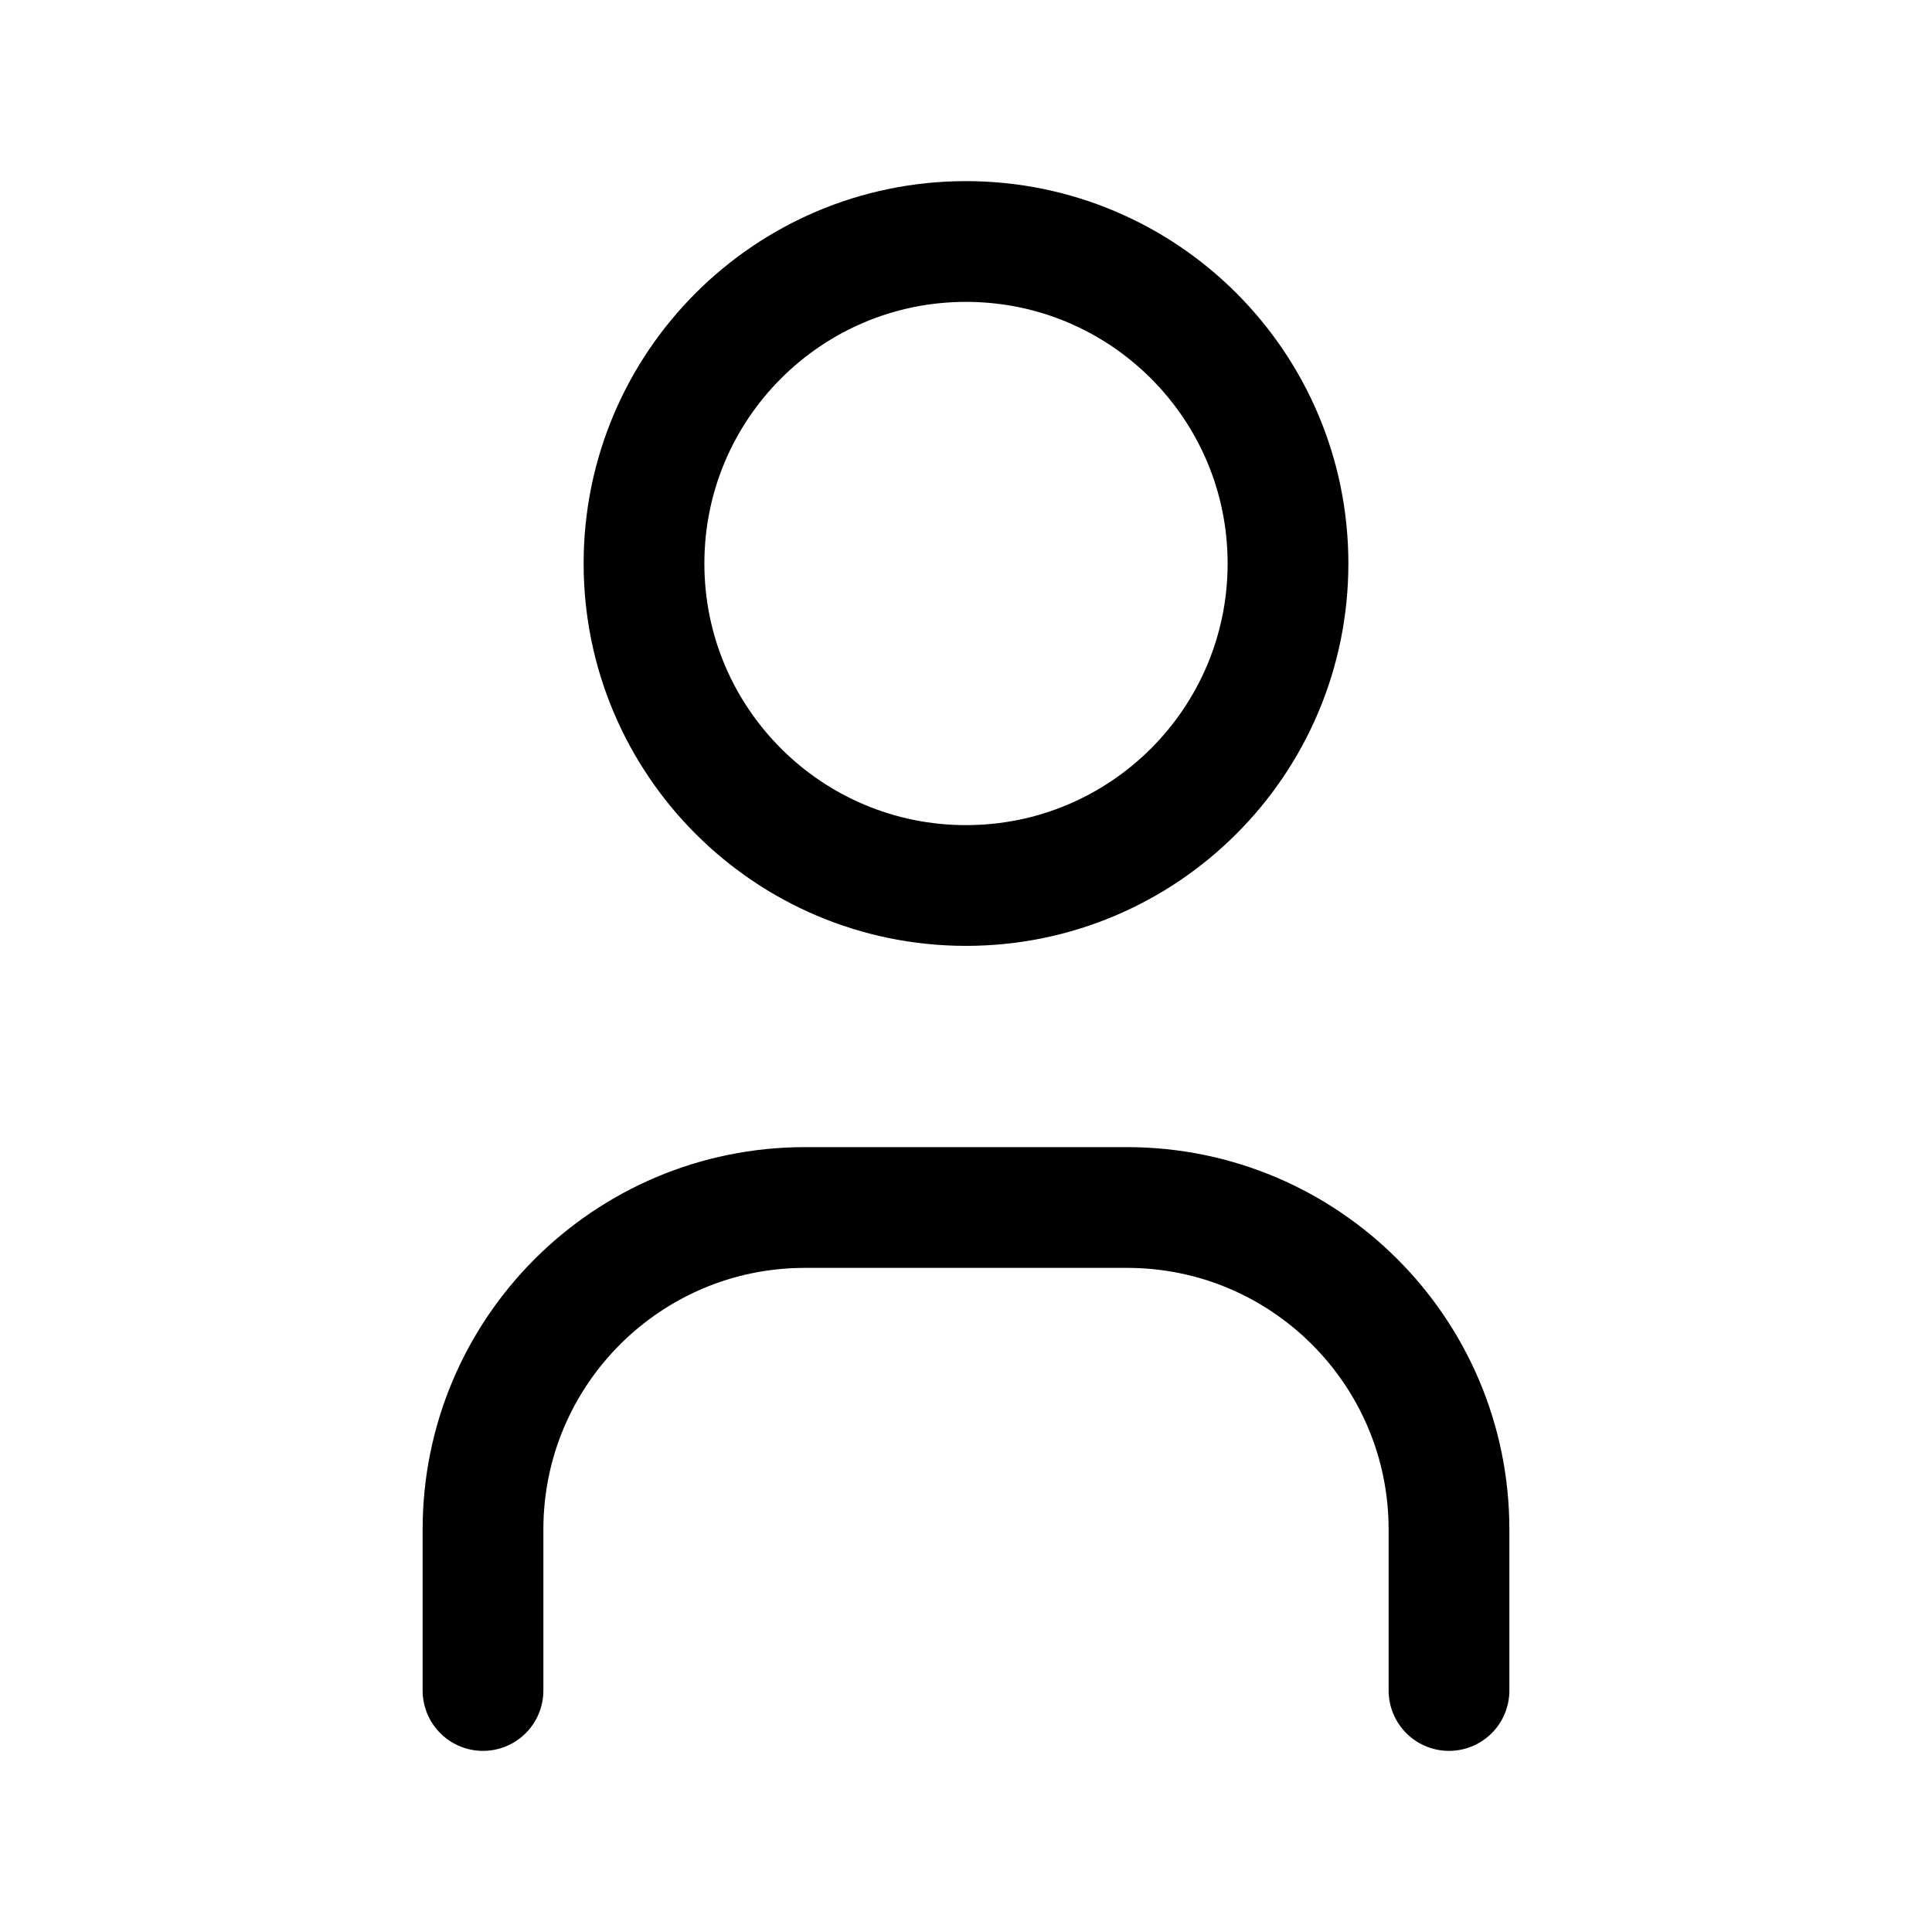
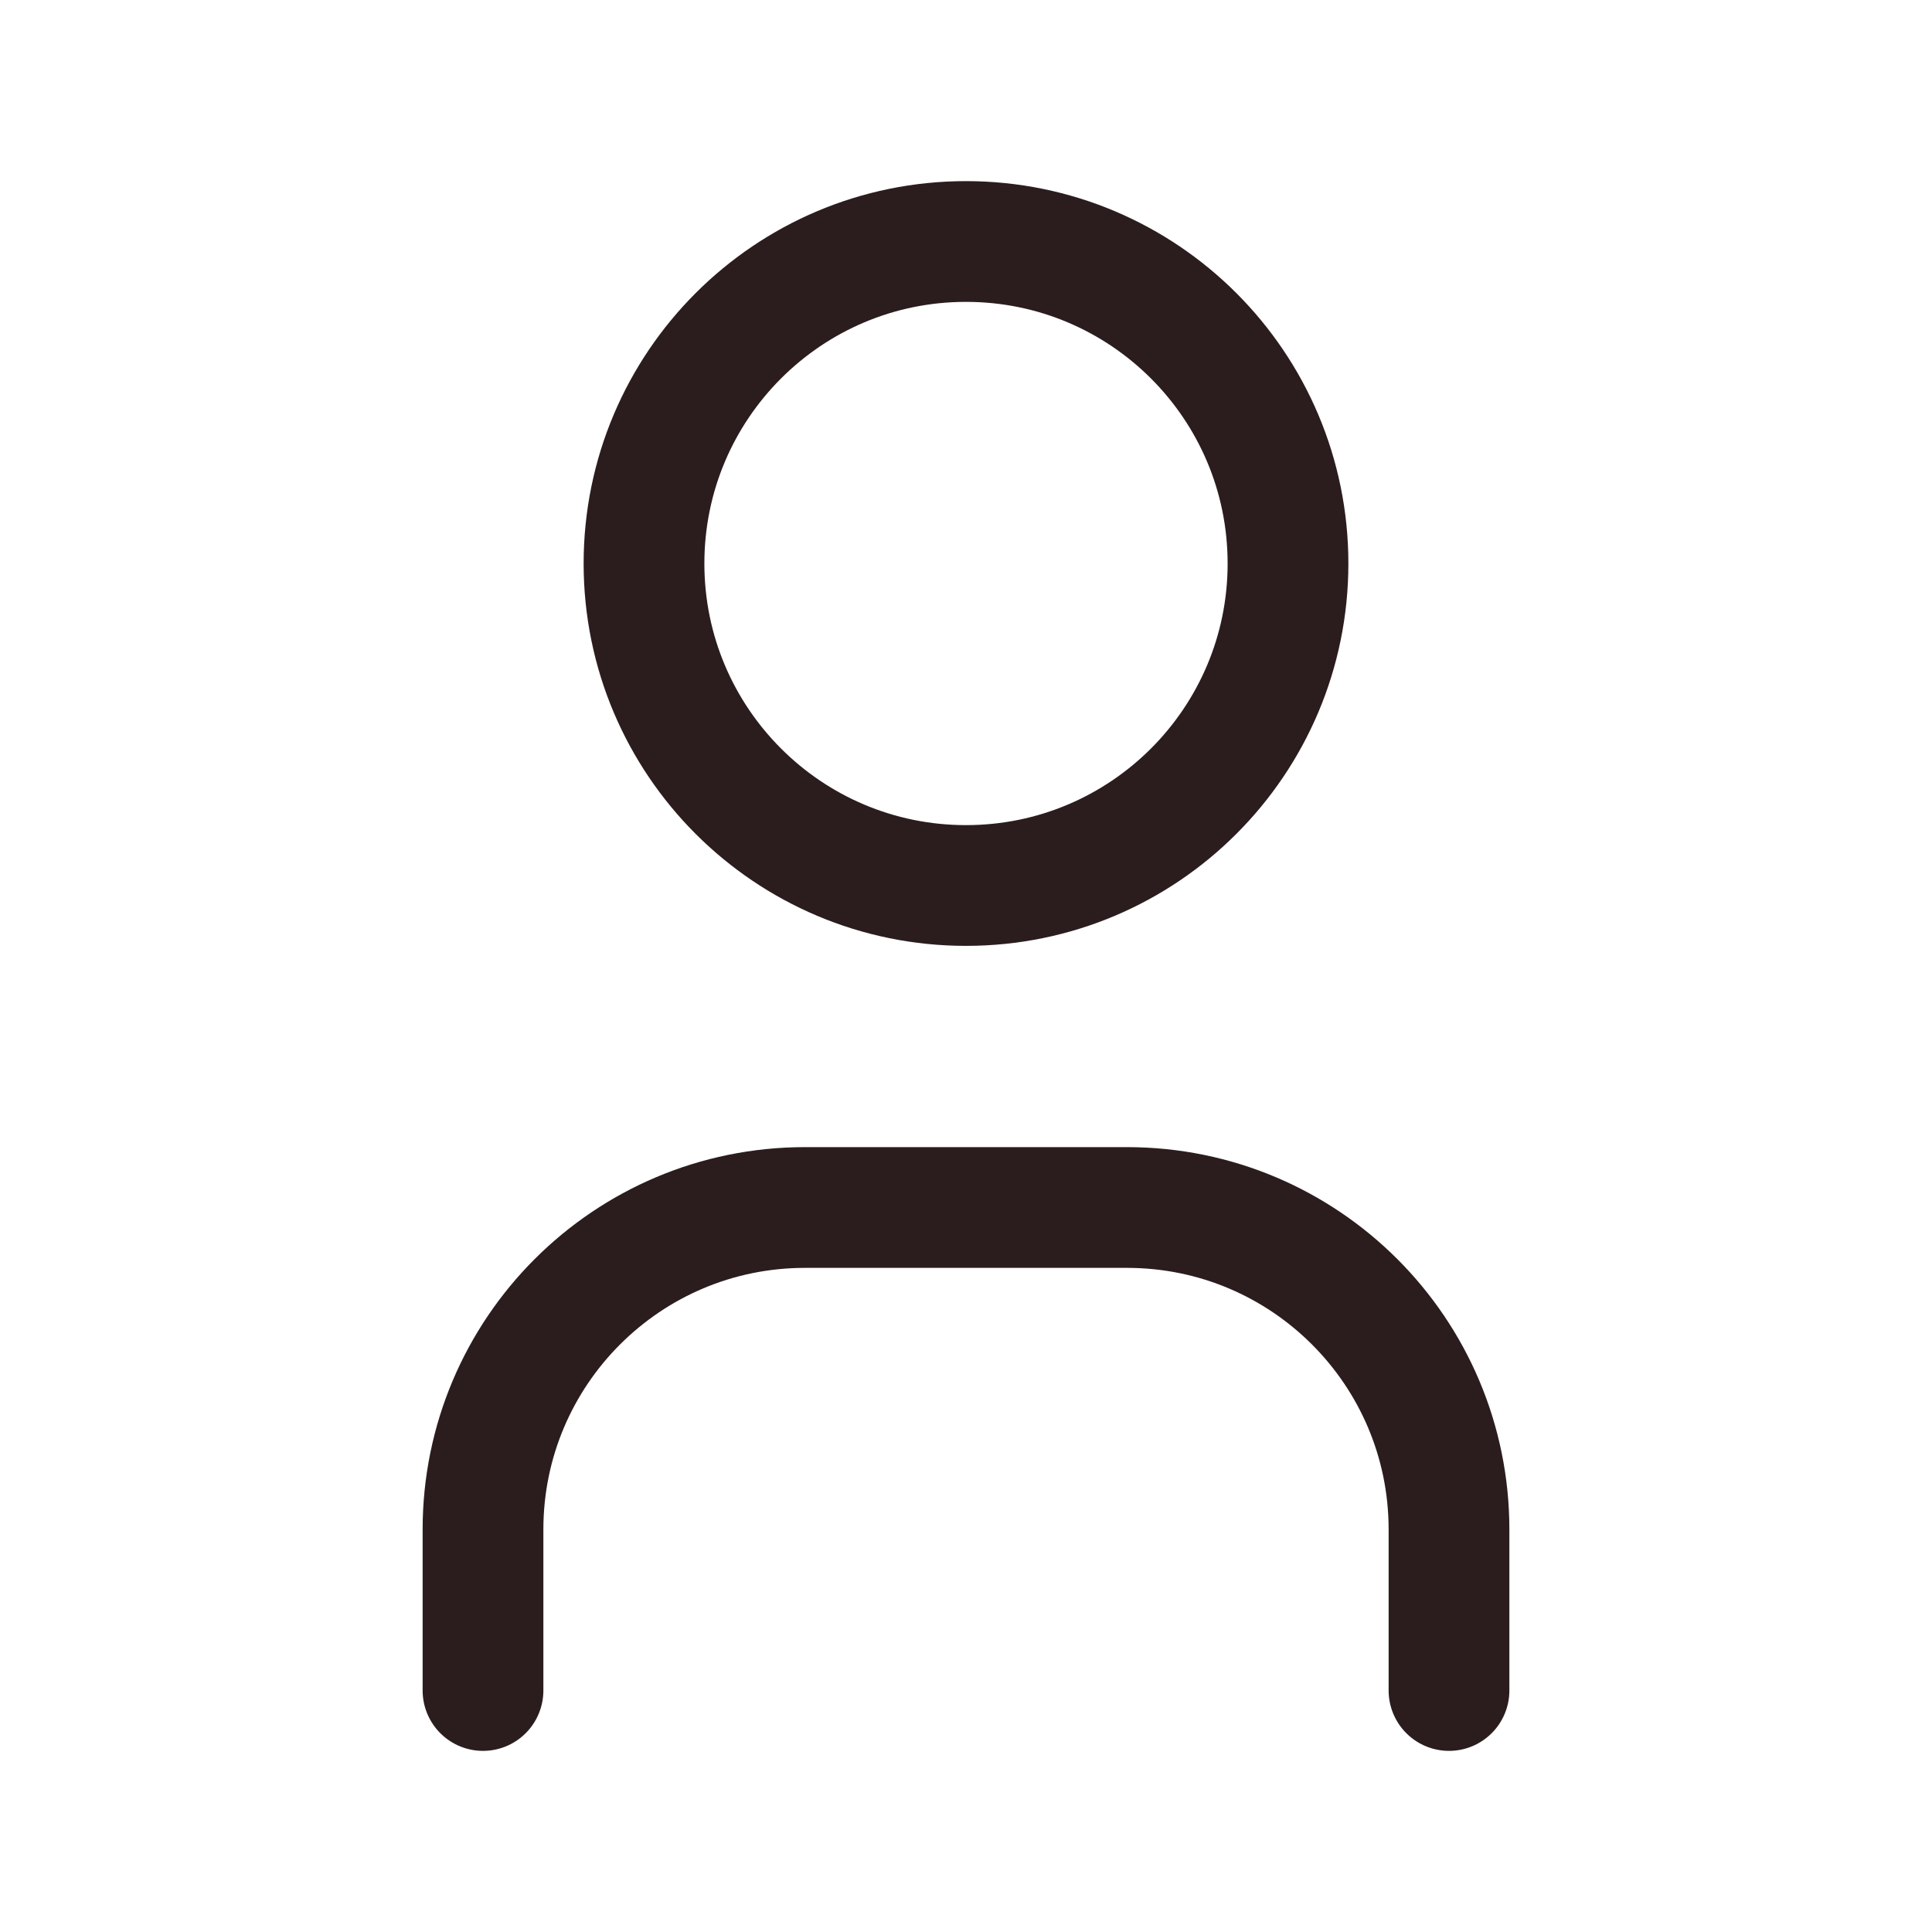
- <svg xmlns="http://www.w3.org/2000/svg" class="icon icon-tabler icon-tabler-user" width="44" height="44" viewBox="0 0 24 24" stroke-width="1.5" stroke="#000000" fill="none" stroke-linecap="round" stroke-linejoin="round">
+ <svg xmlns="http://www.w3.org/2000/svg" class="icon icon-tabler icon-tabler-user" width="44" height="44" viewBox="0 0 24 24" stroke-width="1.5" stroke="#2B1D1E" fill="none" stroke-linecap="round" stroke-linejoin="round">
  <path stroke="none" d="M0 0h24v24H0z" fill="none" />
  <path d="M8 7a4 4 0 1 0 8 0a4 4 0 0 0 -8 0" />
  <path d="M6 21v-2a4 4 0 0 1 4 -4h4a4 4 0 0 1 4 4v2" />
</svg>
